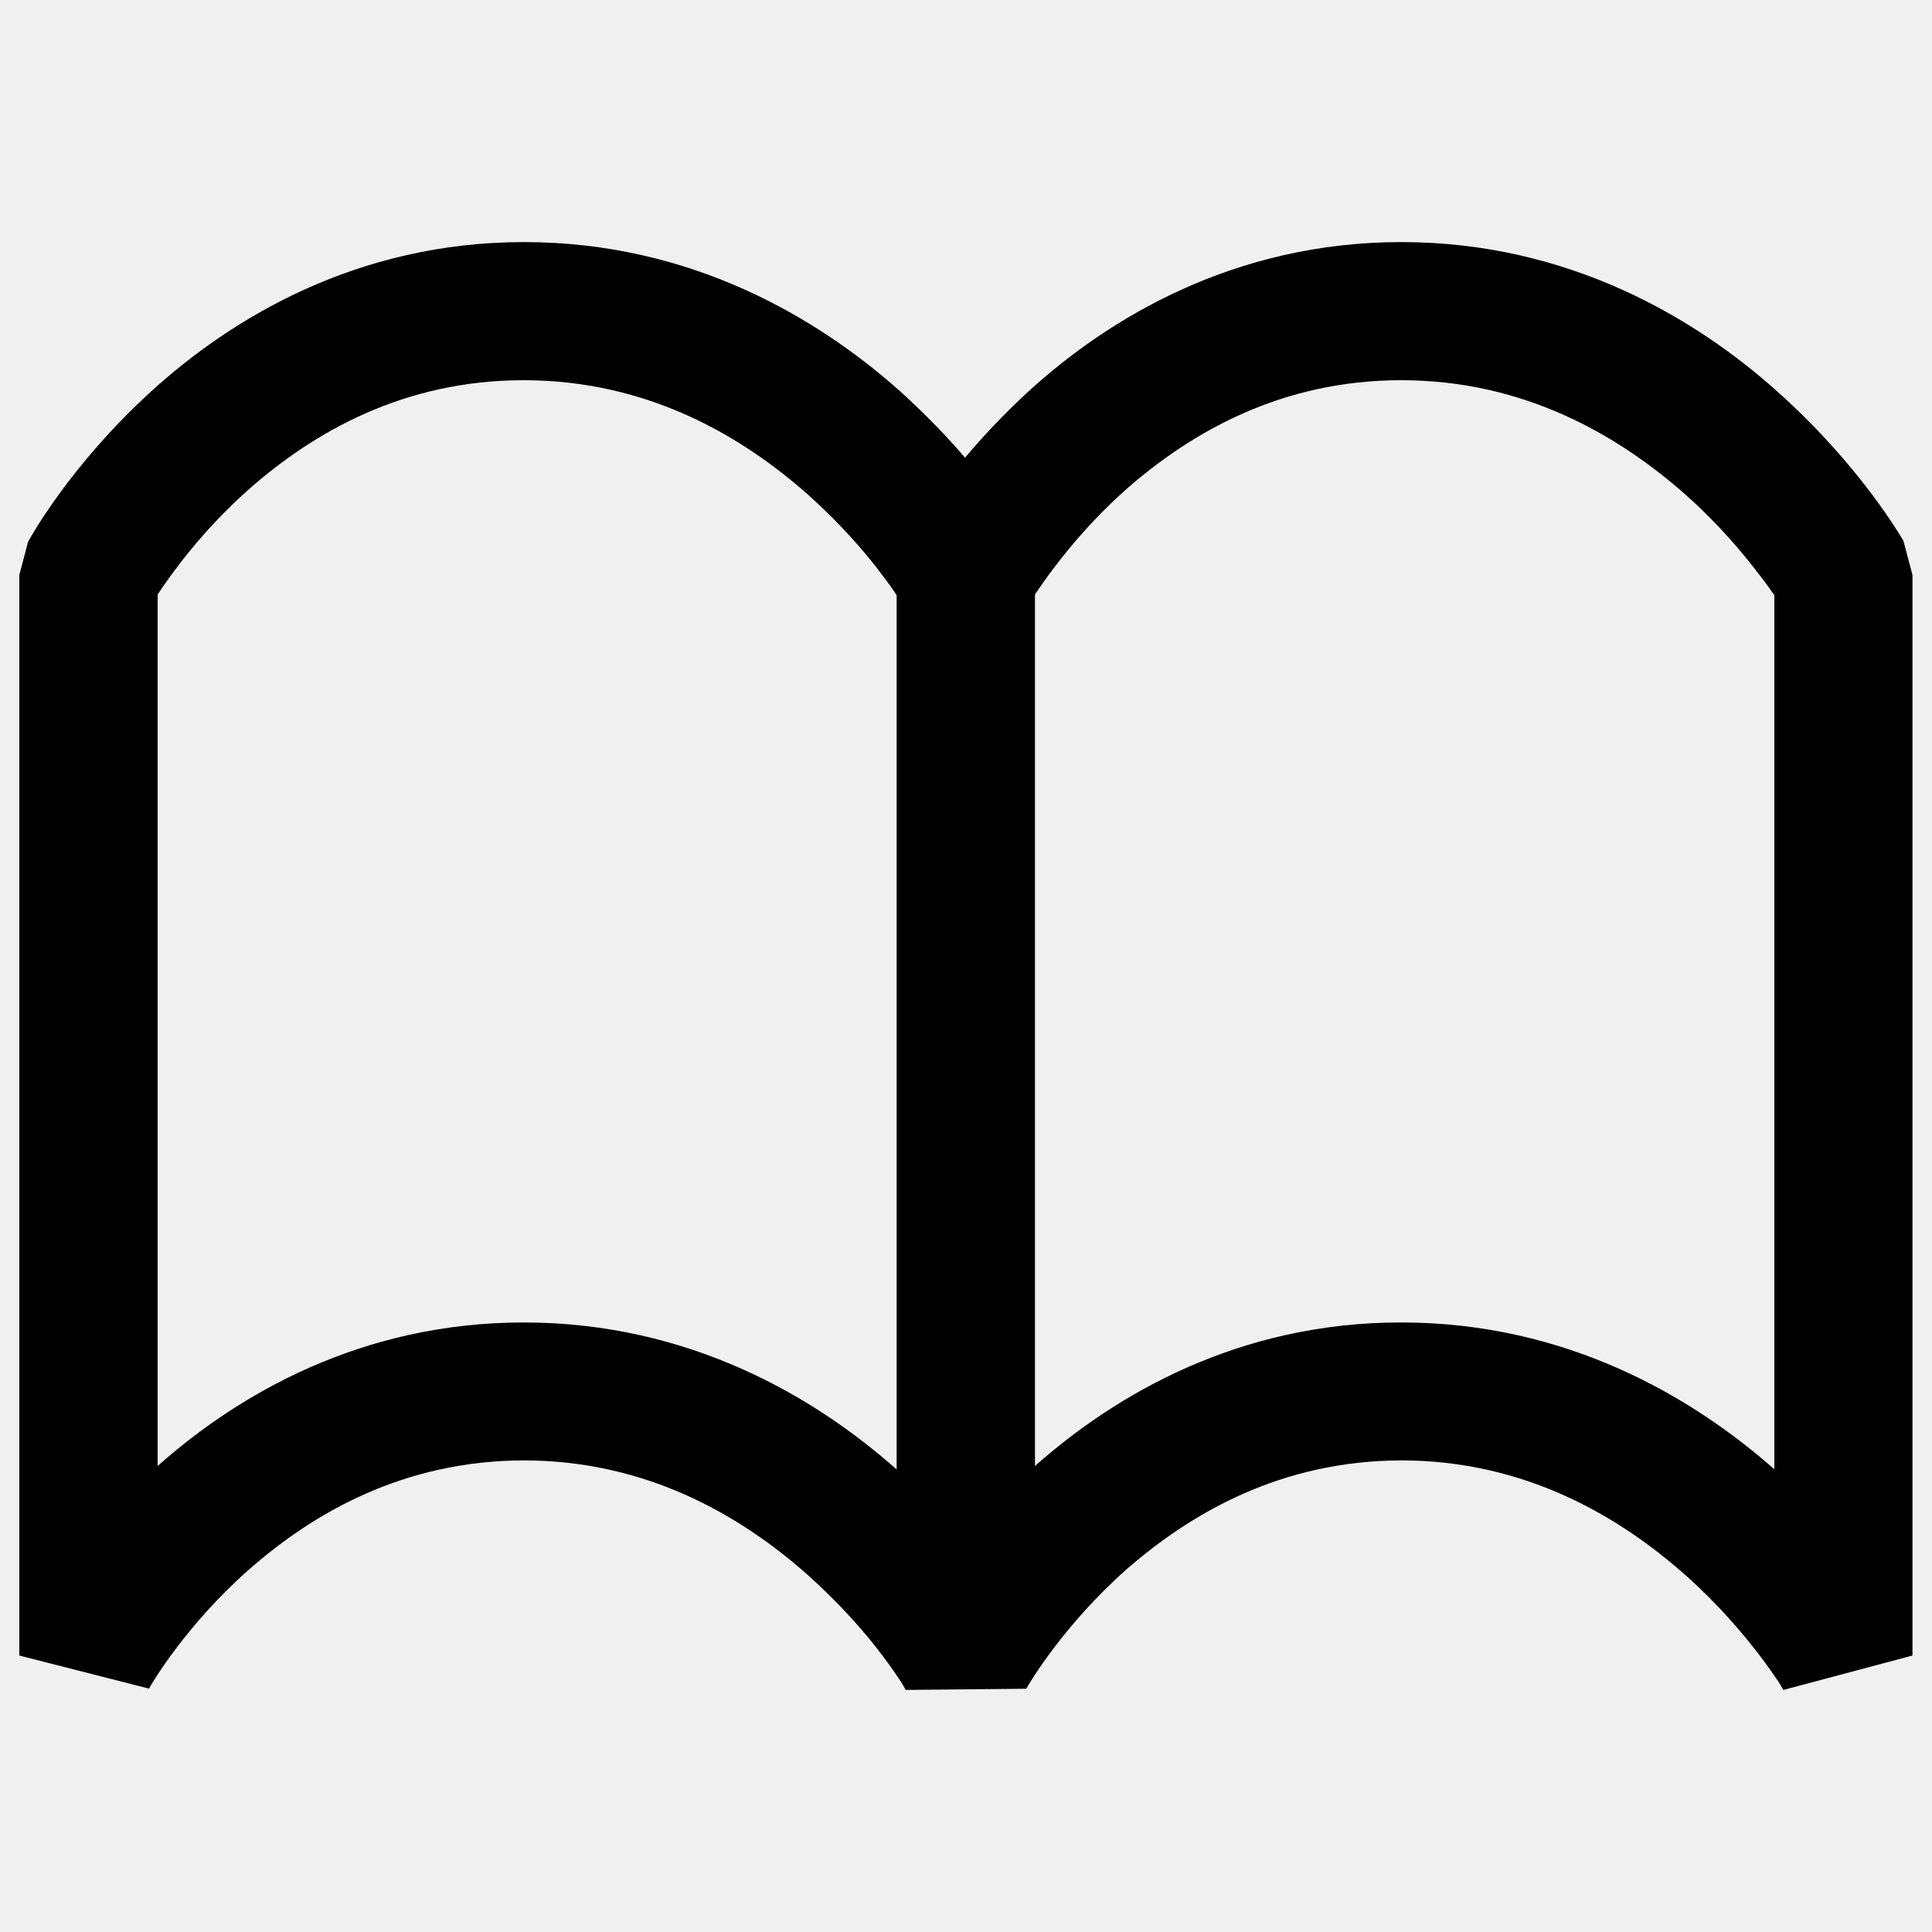
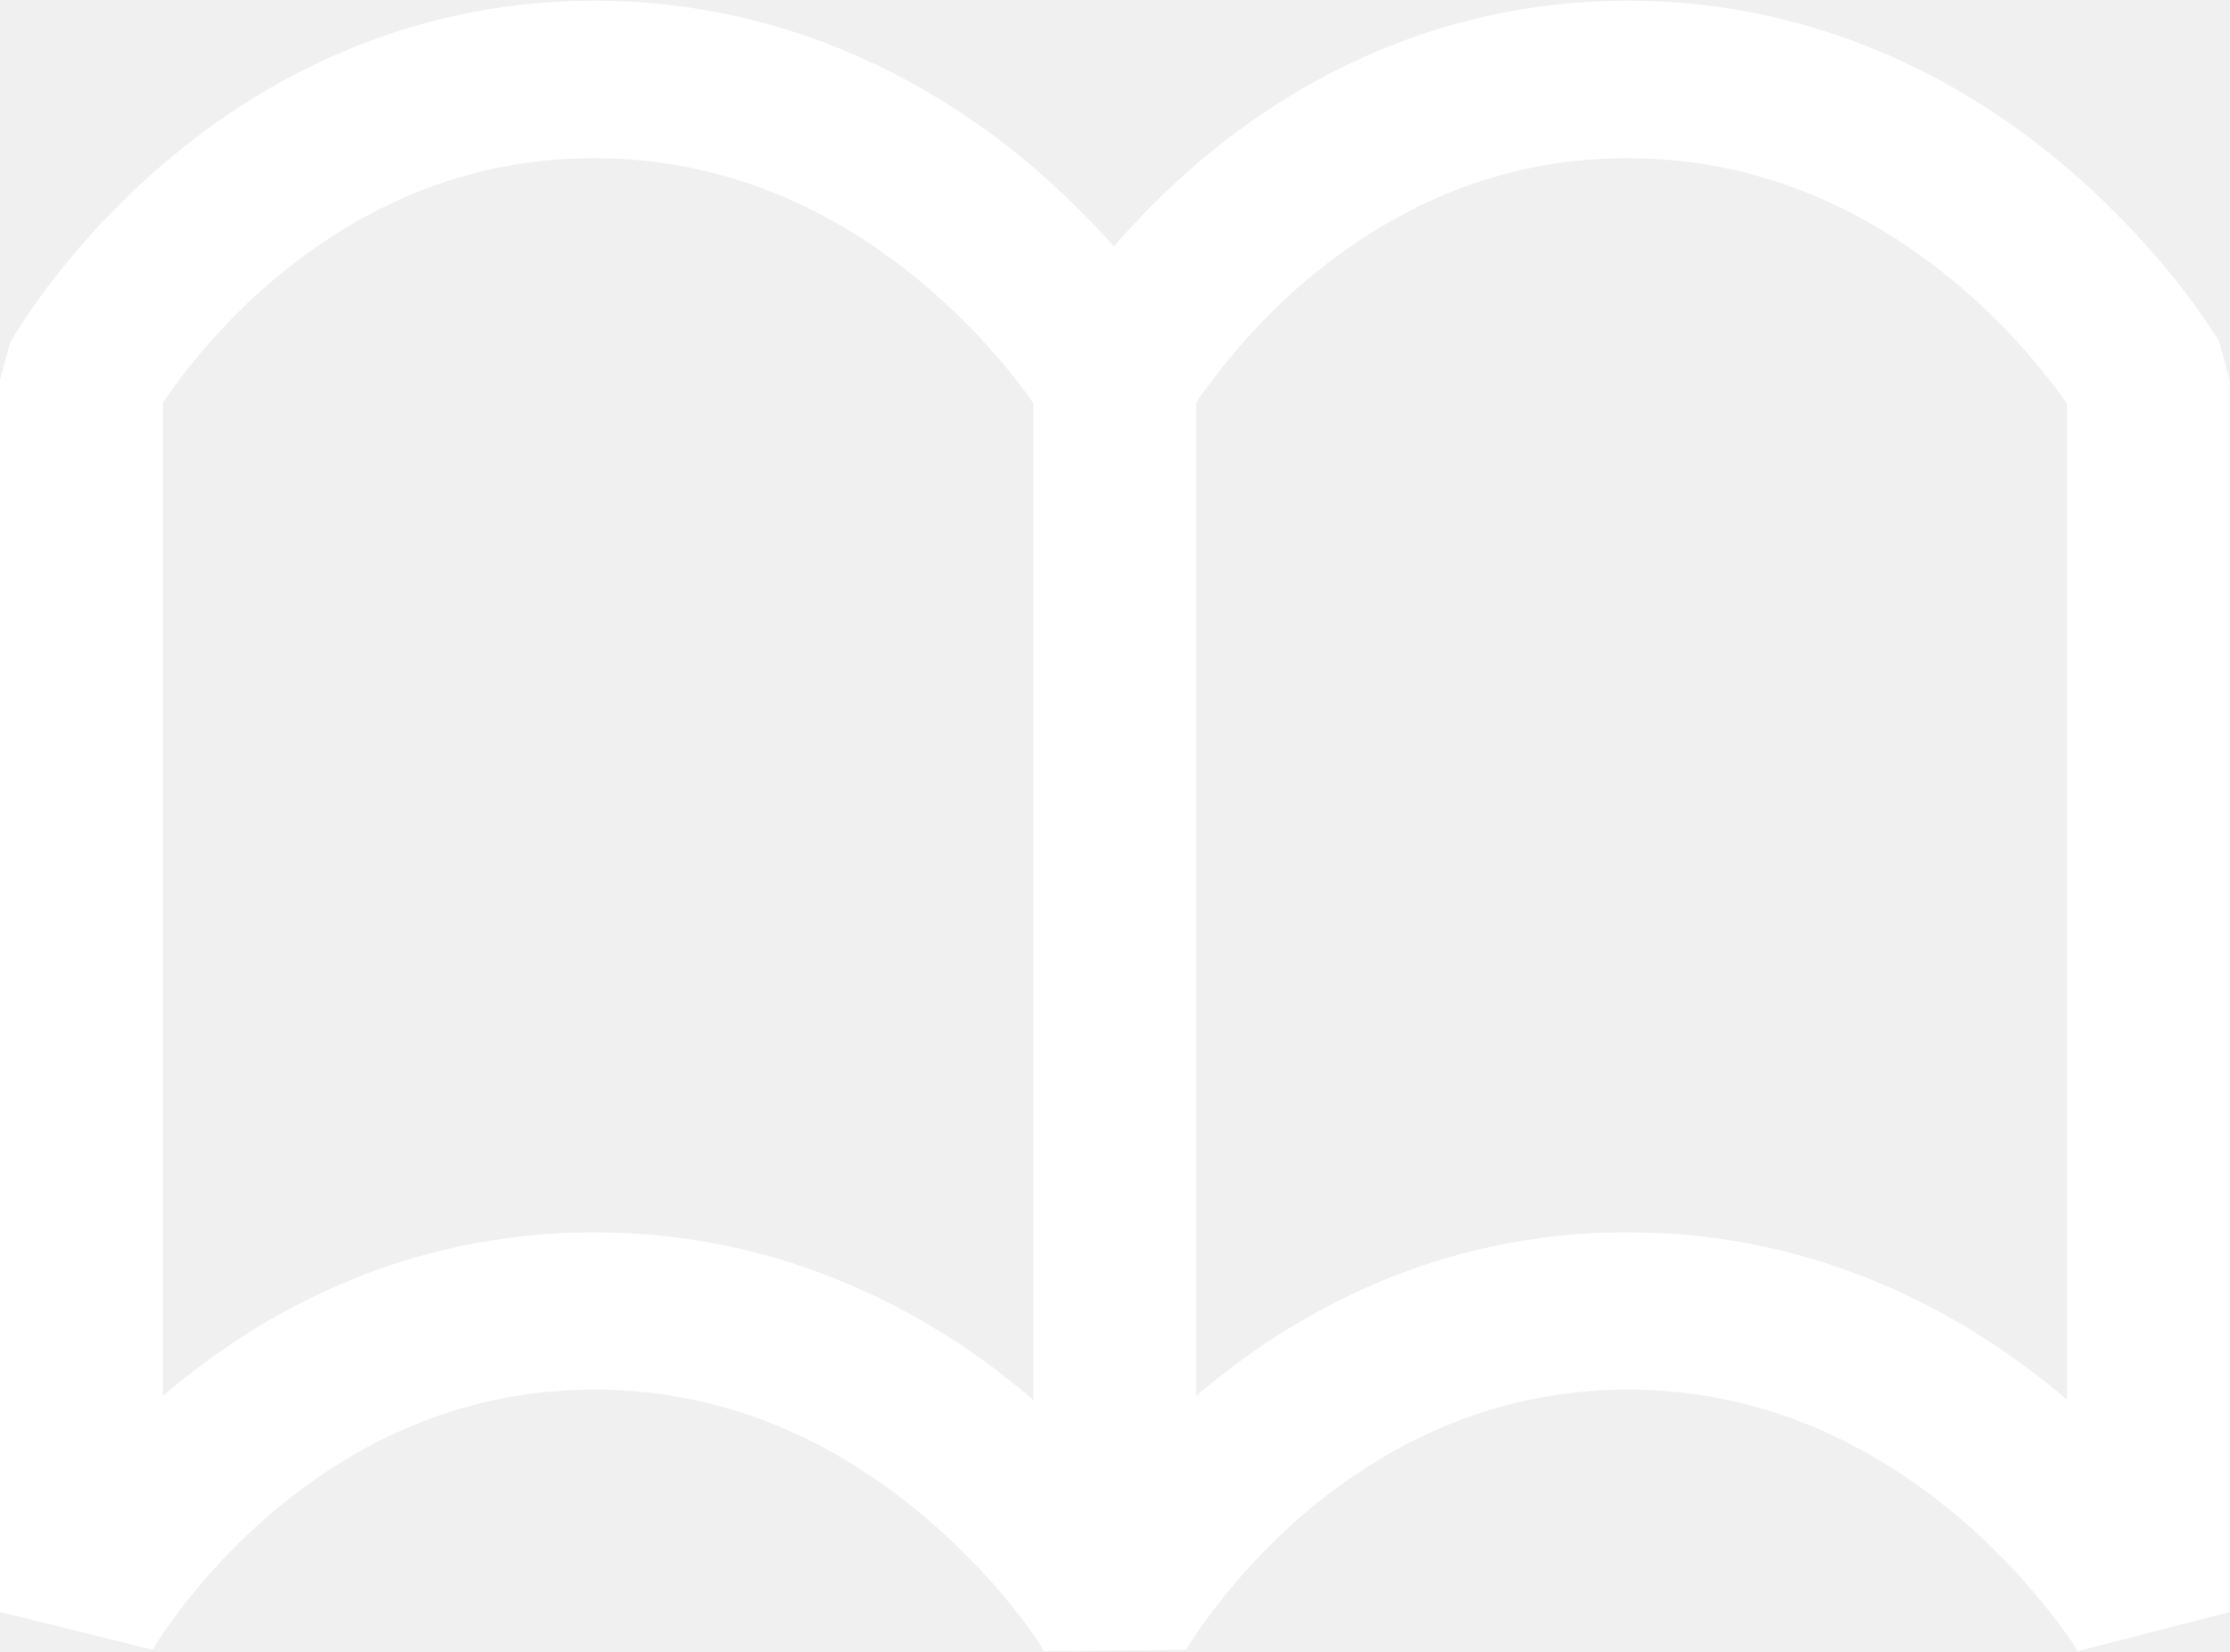
- <svg xmlns="http://www.w3.org/2000/svg" version="1.1" x="0px" y="0px" viewBox="0 0 1000 1000" enable-background="new 0 0 1000 1000" xml:space="preserve">
-   <g>
-     <g>
-       <g id="c53_book">
-         <path d="M985.2,279.9c-1.3-2.1-22.6-39.2-65.3-77.3c-42.3-37.9-108.1-77.3-194.6-77.3c-86.6,0-151.7,39.5-193.3,77.6c-12.8,11.8-23.6,23.4-32.5,34c-9.1-10.7-20.4-22.4-33.5-34.3c-42.5-37.9-108.2-77.3-194.8-77.3c-86.6,0-151.6,39.5-193.3,77.6c-41.8,38.2-62.2,75.4-63.4,77.6L10,297.6v559.3l67,17.1l0.1,0.1c0.9-1.9,19.1-33,52-61.9c33.3-29.2,79.7-56.1,141.9-56.3c64.1,0,112.9,28.9,147.2,59.4c16.9,15.1,30.2,30.4,38.6,41.7c4.4,5.7,7.4,10.4,9.5,13.4c0.9,1.6,1.7,2.8,2.1,3.6c0.2,0.3,0.4,0.6,0.4,0.7l0,0l0,0h0.2l62.2-0.6l0,0l0.1-0.1v-0.1c1.4-2.6,19.5-33.1,51.9-61.7c33.5-29.2,79.9-56.1,142-56.3c64.1,0,112.8,28.9,147.2,59.4c17,15.1,29.9,30.4,38.5,41.7c4.4,5.7,7.5,10.4,9.6,13.4c1,1.6,1.7,2.8,2.1,3.6c0.3,0.3,0.4,0.6,0.4,0.7h0.1l0,0l66.8-17.8V297.6L985.2,279.9z M271.1,684.5L271.1,684.5c-84.2,0-147.9,37.3-189.5,74.3V307.7c7.4-11.2,23.4-33.4,47.6-54.8c33.3-29.2,79.7-56.1,141.9-56.1c64.1,0,112.9,28.9,147.2,59.3c16.9,15.1,30.2,30.5,38.6,41.9c3,3.9,5.5,7.4,7.2,10.1v452.5C421.9,723.1,356.7,684.5,271.1,684.5z M918.4,760.5c-42.5-37.5-107.6-76-193.1-76c-84.1-0.1-147.9,37.3-189.6,74.3V307.7c7.4-11.1,23.5-33.4,47.6-54.8c33.5-29.2,79.9-56.1,142-56.1c64.1,0,112.8,28.9,147.2,59.3c17,15.1,29.9,30.5,38.5,41.9c3.1,3.9,5.5,7.4,7.4,10.1L918.4,760.5L918.4,760.5z" />
-       </g>
-       <g id="Capa_1_50_" />
+ <svg xmlns="http://www.w3.org/2000/svg" width="27px" height="20px" viewBox="0 0 27 20" version="1.1">
+   <defs />
+   <g id="Page-1" stroke="none" stroke-width="1" fill="none" fill-rule="evenodd">
+     <g id="c53_book" fill-rule="nonzero" fill="#ffffff">
+       <path d="M26.868,4.131 C26.832,4.075 26.245,3.085 25.069,2.069 C23.903,1.059 22.09,0.008 19.707,0.008 C17.321,0.008 15.528,1.061 14.382,2.077 C14.029,2.392 13.731,2.701 13.486,2.984 C13.236,2.699 12.924,2.387 12.563,2.069 C11.392,1.059 9.582,0.008 7.196,0.008 C4.81,0.008 3.02,1.061 1.871,2.077 C0.719,3.096 0.157,4.088 0.124,4.147 L0,4.603 L0,19.517 L1.846,19.973 L1.849,19.976 C1.873,19.925 2.375,19.096 3.281,18.325 C4.199,17.547 5.477,16.829 7.191,16.824 C8.957,16.824 10.301,17.595 11.246,18.408 C11.712,18.811 12.078,19.219 12.31,19.52 C12.431,19.672 12.514,19.797 12.572,19.877 C12.596,19.92 12.618,19.952 12.629,19.973 C12.635,19.981 12.64,19.989 12.64,19.992 L12.64,19.992 L12.64,19.992 L12.646,19.992 L14.36,19.976 L14.36,19.976 L14.362,19.973 L14.362,19.971 C14.401,19.901 14.9,19.088 15.792,18.325 C16.715,17.547 17.994,16.829 19.704,16.824 C21.471,16.824 22.812,17.595 23.76,18.408 C24.228,18.811 24.584,19.219 24.821,19.52 C24.942,19.672 25.027,19.797 25.085,19.877 C25.113,19.92 25.132,19.952 25.143,19.973 C25.151,19.981 25.154,19.989 25.154,19.992 L25.157,19.992 L25.157,19.992 L26.997,19.517 L26.997,4.603 L26.868,4.131 Z M7.194,14.92 L7.194,14.92 C4.874,14.92 3.119,15.915 1.973,16.901 L1.973,4.872 C2.177,4.573 2.617,3.981 3.284,3.411 C4.202,2.632 5.48,1.915 7.194,1.915 C8.96,1.915 10.304,2.685 11.249,3.496 C11.715,3.899 12.081,4.309 12.313,4.613 C12.395,4.717 12.464,4.811 12.511,4.883 L12.511,16.949 C11.348,15.949 9.552,14.92 7.194,14.92 Z M25.027,16.947 C23.856,15.947 22.063,14.92 19.707,14.92 C17.39,14.917 15.632,15.915 14.484,16.901 L14.484,4.872 C14.687,4.576 15.131,3.981 15.795,3.411 C16.718,2.632 17.996,1.915 19.707,1.915 C21.473,1.915 22.815,2.685 23.763,3.496 C24.231,3.899 24.587,4.309 24.823,4.613 C24.909,4.717 24.975,4.811 25.027,4.883 L25.027,16.947 L25.027,16.947 Z" id="Shape" />
    </g>
-     <g />
-     <g />
-     <g />
-     <g />
-     <g />
-     <g />
-     <g />
-     <g />
-     <g />
-     <g />
-     <g />
-     <g />
-     <g />
-     <g />
-     <g />
  </g>
</svg>
